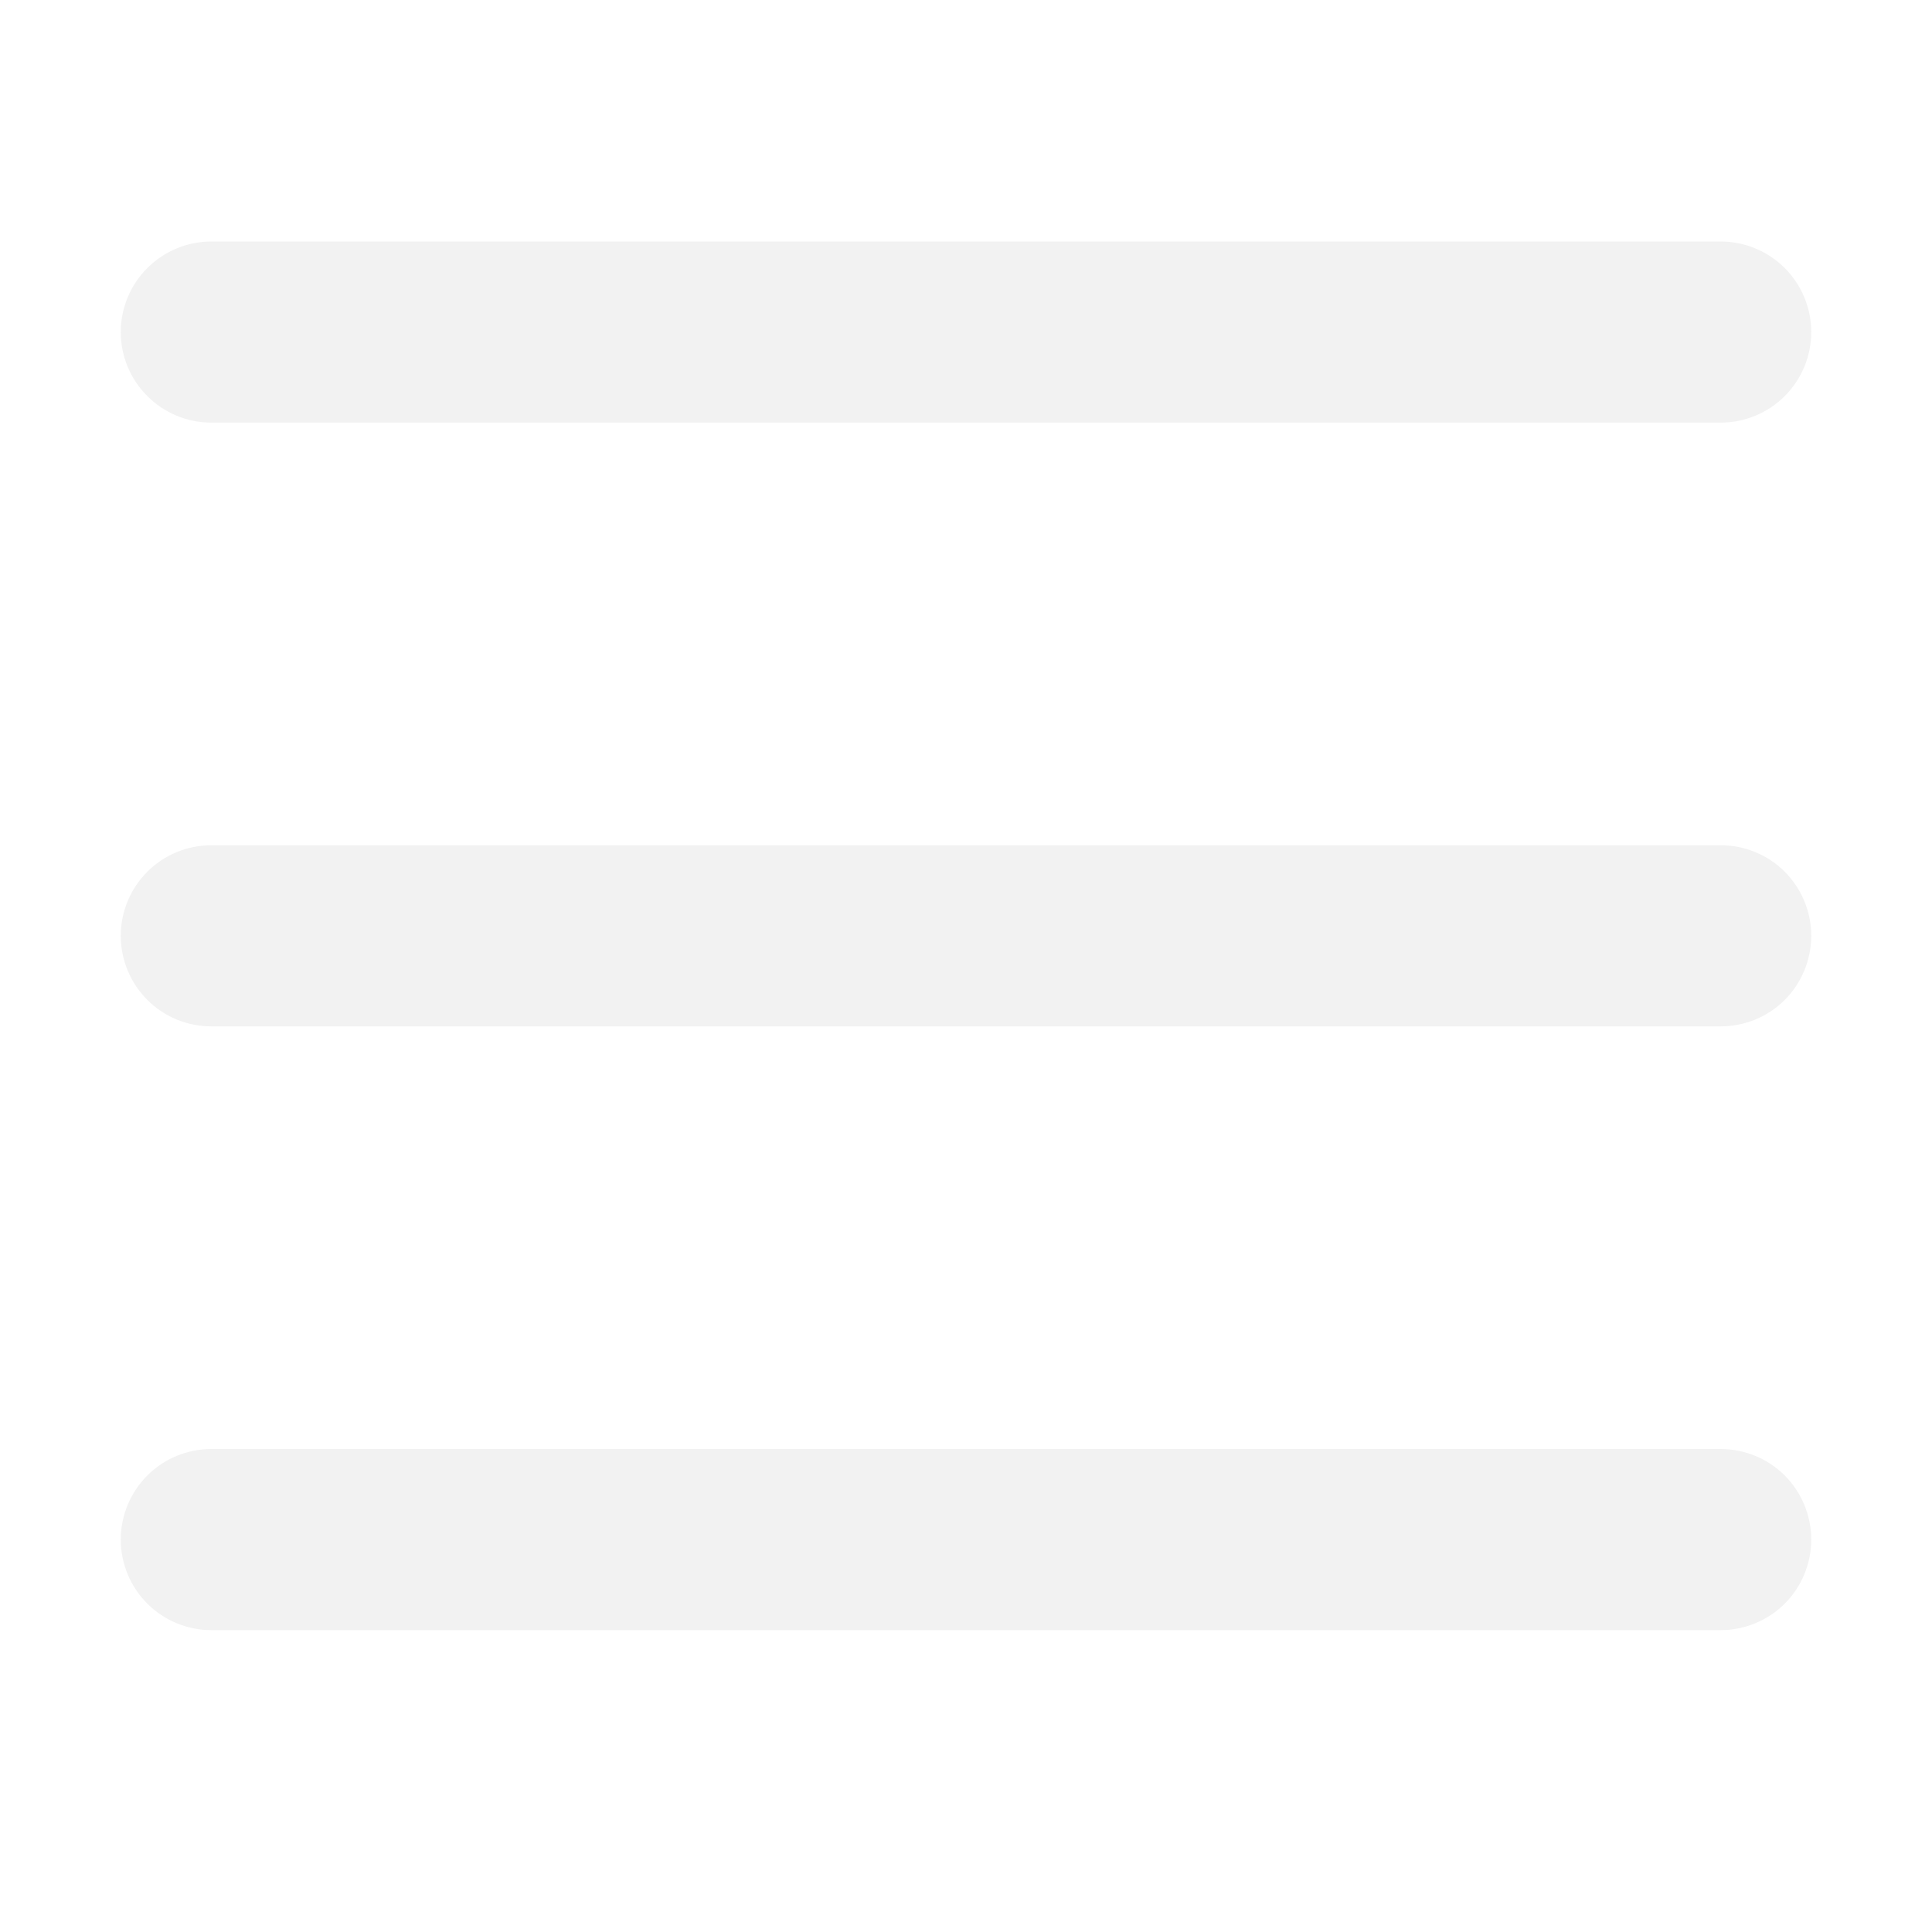
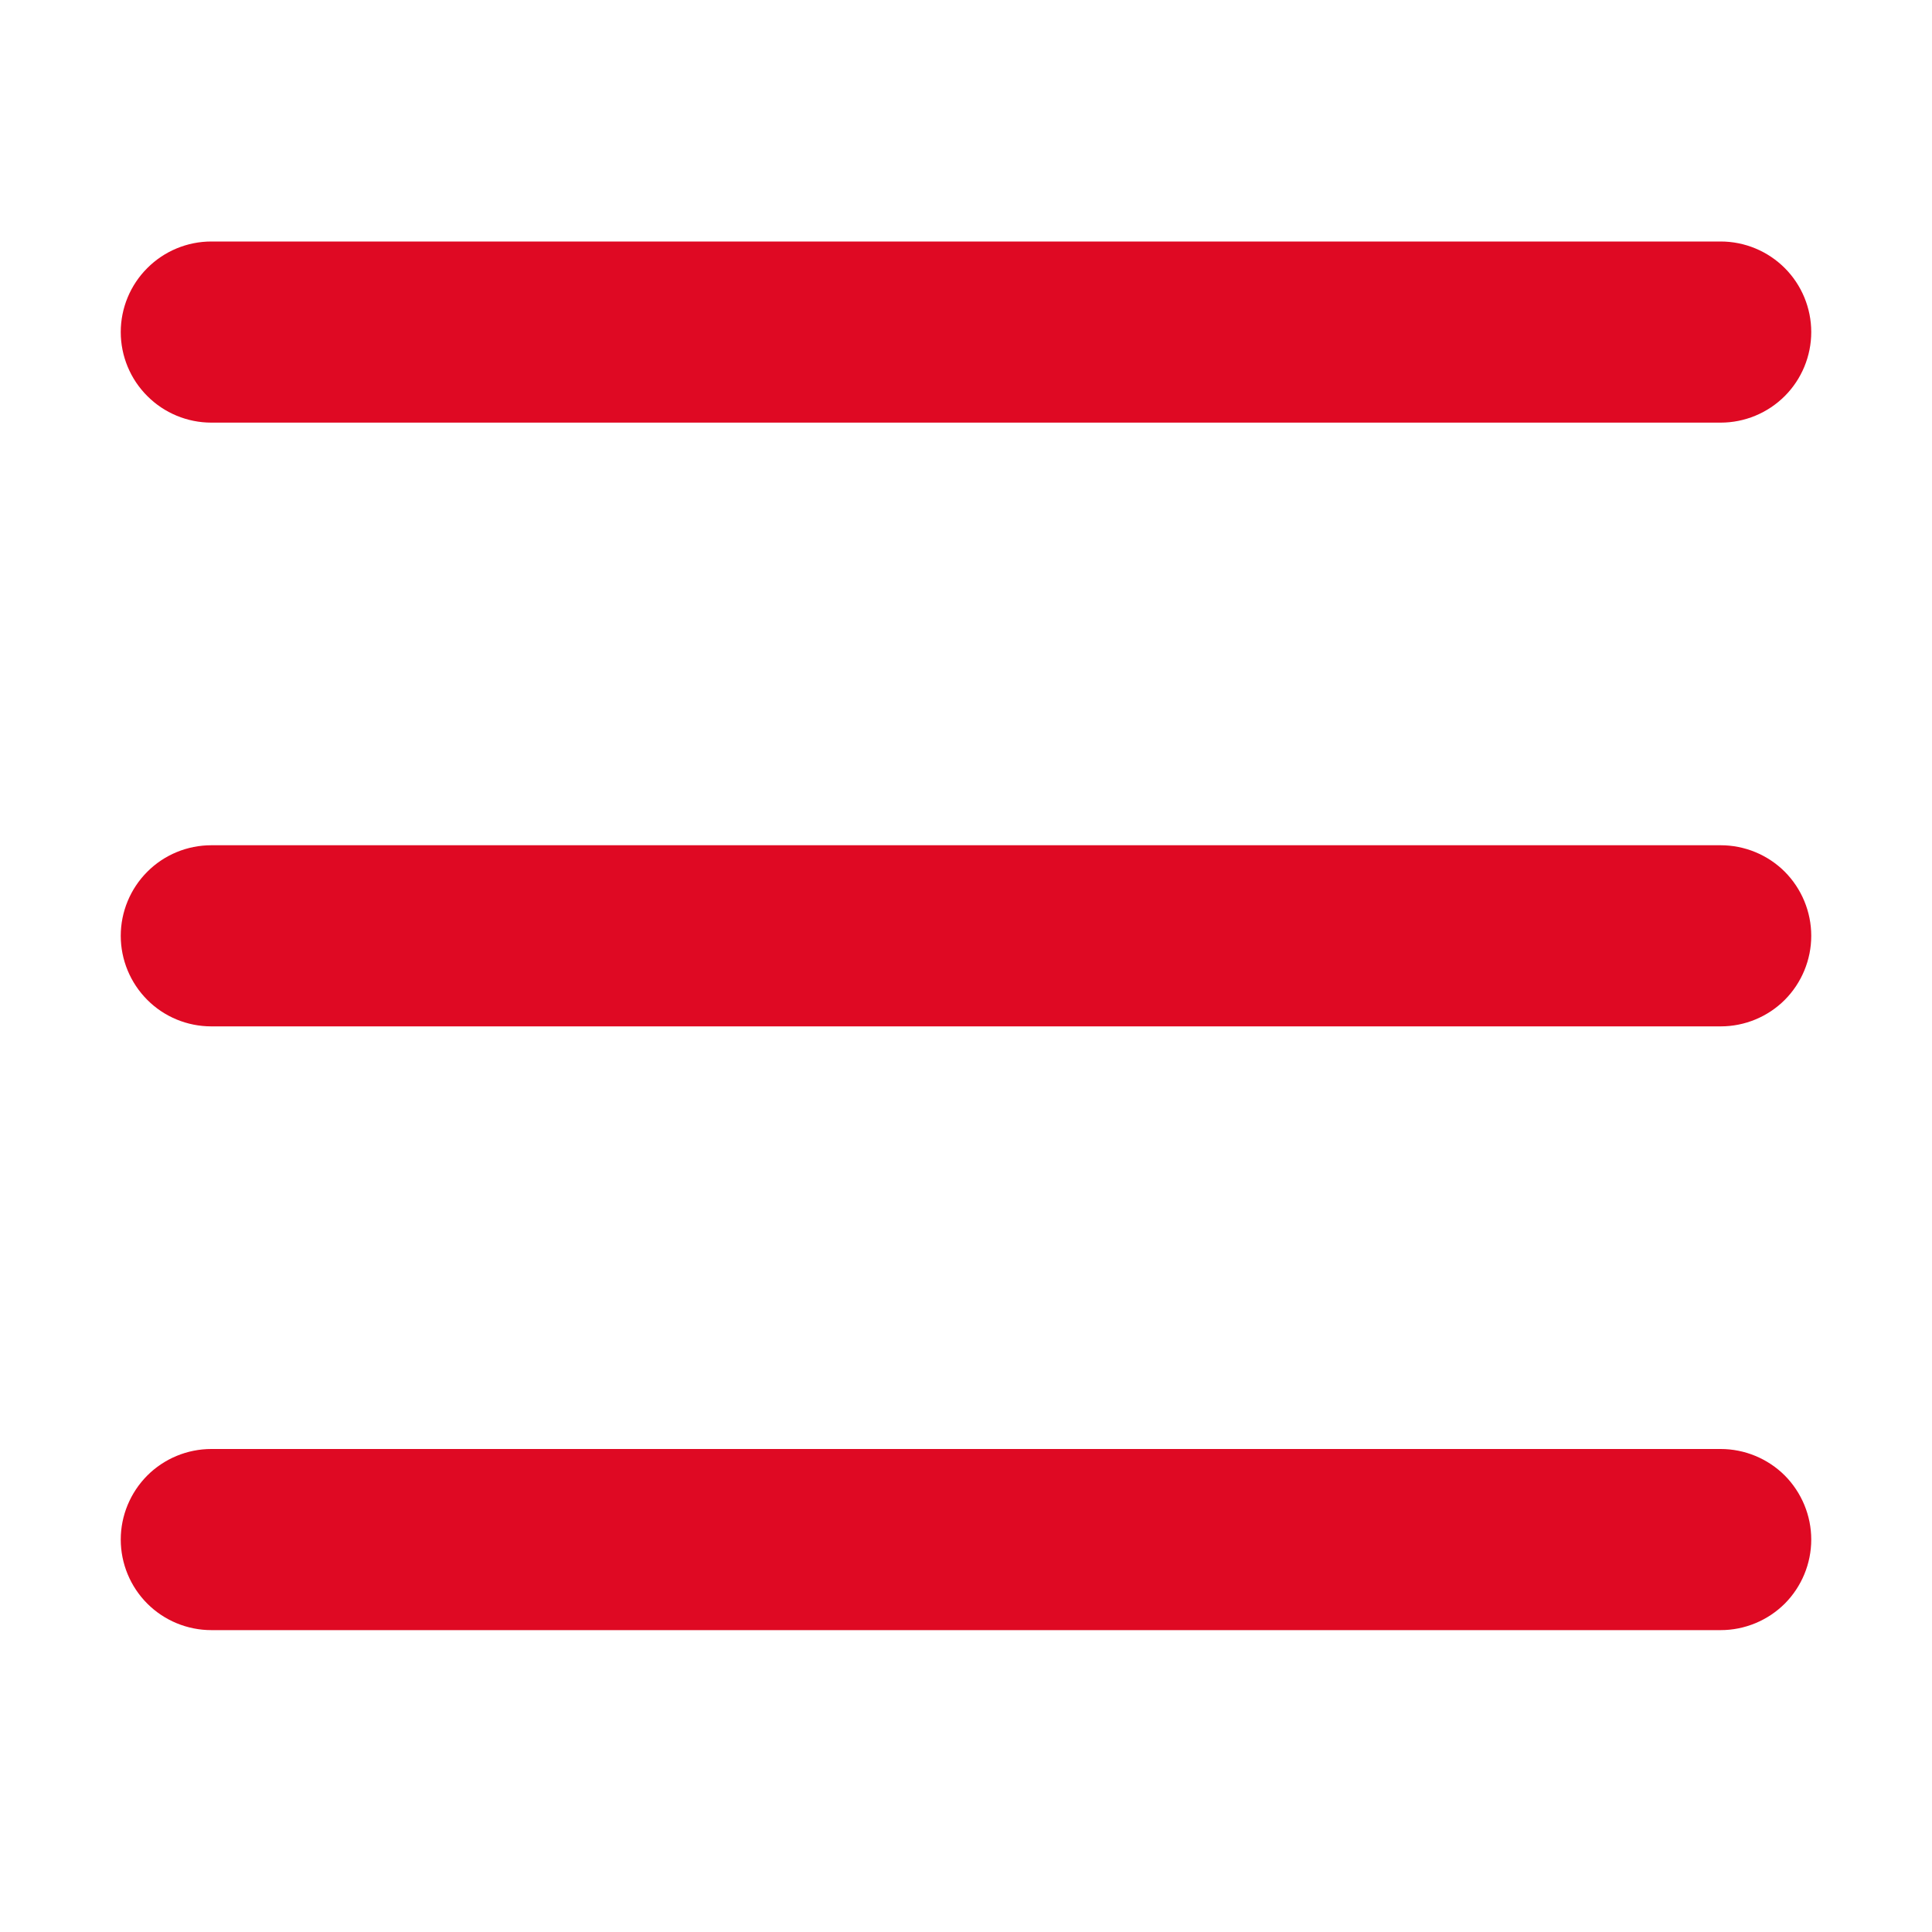
<svg xmlns="http://www.w3.org/2000/svg" width="24" height="24" viewBox="0 0 24 24" fill="none">
-   <path fill-rule="evenodd" clip-rule="evenodd" d="M1.5 4.125C1.5 3.827 1.619 3.54 1.83 3.33C2.04 3.119 2.327 3 2.625 3H21.375C21.673 3 21.96 3.119 22.171 3.33C22.381 3.54 22.5 3.827 22.5 4.125C22.5 4.423 22.381 4.71 22.171 4.92C21.96 5.131 21.673 5.25 21.375 5.25H2.625C2.327 5.25 2.04 5.131 1.83 4.92C1.619 4.71 1.5 4.423 1.5 4.125ZM1.5 11.625C1.5 11.327 1.619 11.04 1.83 10.829C2.04 10.618 2.327 10.5 2.625 10.5H21.375C21.673 10.5 21.96 10.618 22.171 10.829C22.381 11.04 22.5 11.327 22.5 11.625C22.5 11.923 22.381 12.21 22.171 12.421C21.96 12.632 21.673 12.75 21.375 12.75H2.625C2.327 12.75 2.04 12.632 1.83 12.421C1.619 12.21 1.5 11.923 1.5 11.625ZM2.625 18C2.327 18 2.04 18.119 1.83 18.329C1.619 18.541 1.5 18.827 1.5 19.125C1.5 19.423 1.619 19.71 1.83 19.921C2.04 20.131 2.327 20.25 2.625 20.25H21.375C21.673 20.25 21.96 20.131 22.171 19.921C22.381 19.71 22.5 19.423 22.5 19.125C22.5 18.827 22.381 18.541 22.171 18.329C21.96 18.119 21.673 18 21.375 18H2.625Z" fill="#f2f2f2" />
+   <path fill-rule="evenodd" clip-rule="evenodd" d="M1.5 4.125C1.5 3.827 1.619 3.54 1.83 3.33C2.04 3.119 2.327 3 2.625 3H21.375C21.673 3 21.96 3.119 22.171 3.33C22.381 3.54 22.5 3.827 22.5 4.125C22.5 4.423 22.381 4.71 22.171 4.92C21.96 5.131 21.673 5.25 21.375 5.25H2.625C2.327 5.25 2.04 5.131 1.83 4.92C1.619 4.71 1.5 4.423 1.5 4.125ZM1.5 11.625C1.5 11.327 1.619 11.04 1.83 10.829C2.04 10.618 2.327 10.5 2.625 10.5H21.375C21.673 10.5 21.96 10.618 22.171 10.829C22.381 11.04 22.5 11.327 22.5 11.625C22.5 11.923 22.381 12.21 22.171 12.421C21.96 12.632 21.673 12.75 21.375 12.75H2.625C2.327 12.75 2.04 12.632 1.83 12.421C1.619 12.21 1.5 11.923 1.5 11.625ZM2.625 18C2.327 18 2.04 18.119 1.83 18.329C1.619 18.541 1.5 18.827 1.5 19.125C1.5 19.423 1.619 19.71 1.83 19.921C2.04 20.131 2.327 20.25 2.625 20.25H21.375C21.673 20.25 21.96 20.131 22.171 19.921C22.381 19.71 22.5 19.423 22.5 19.125C22.5 18.827 22.381 18.541 22.171 18.329C21.96 18.119 21.673 18 21.375 18H2.625Z" fill="#df0923" />
</svg>
